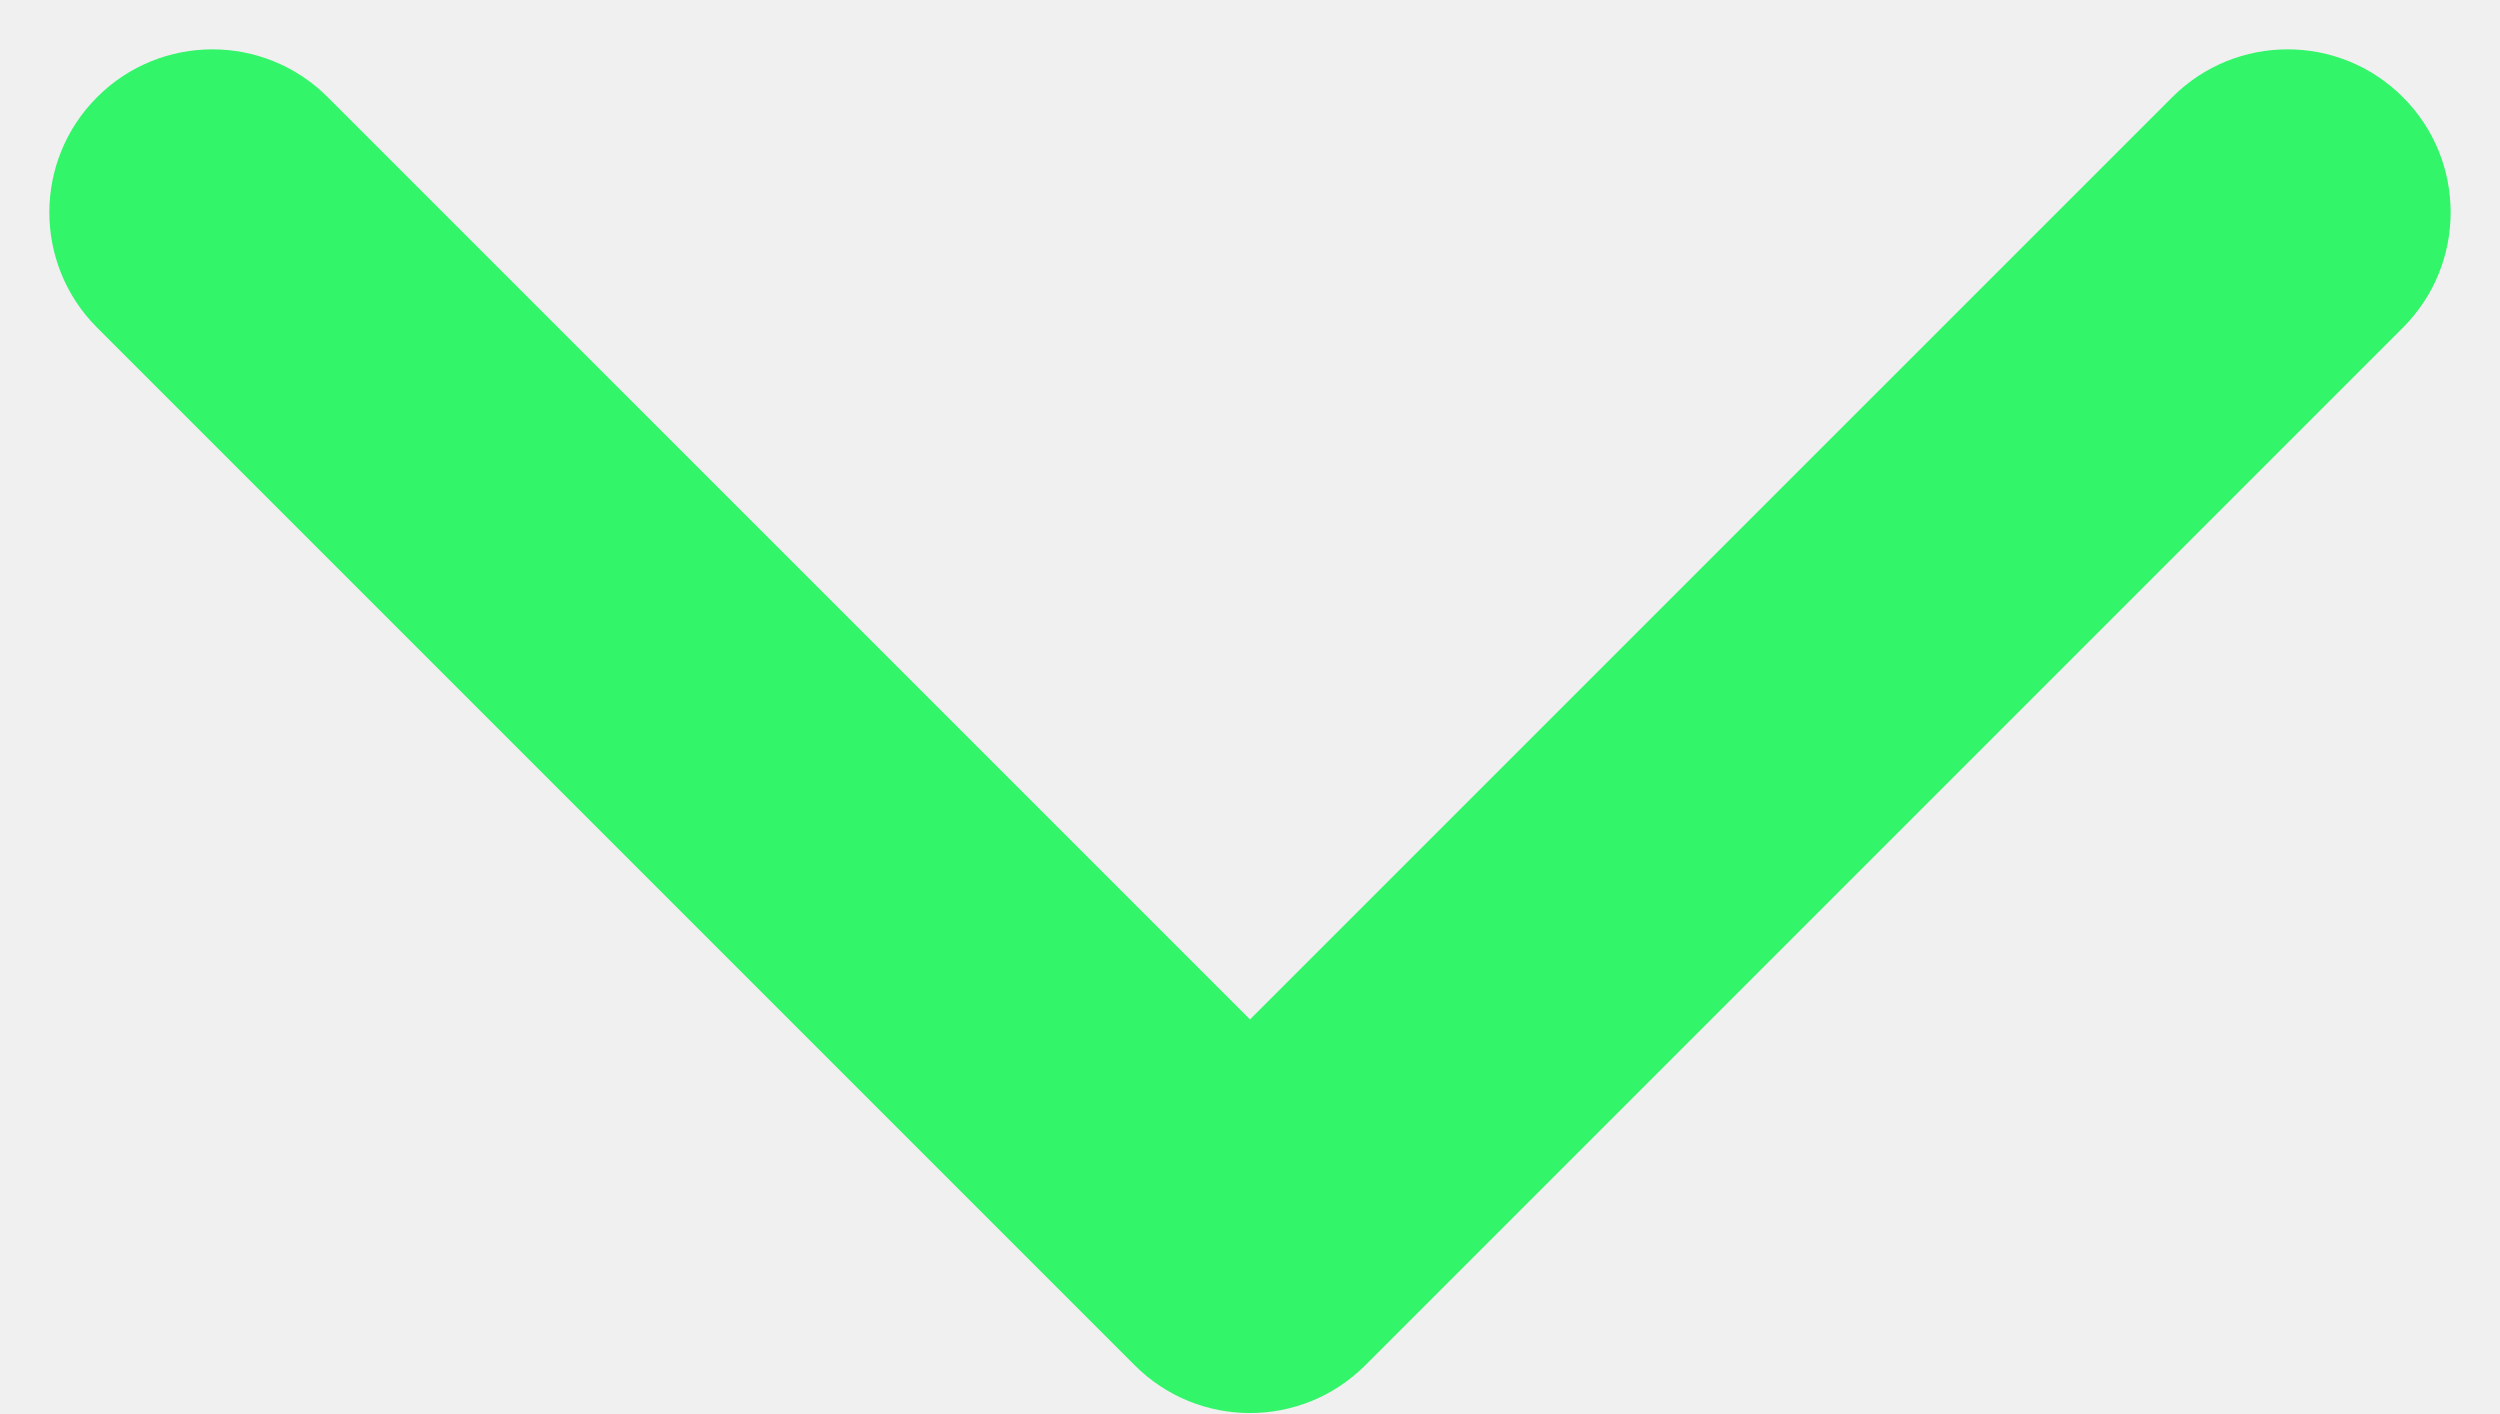
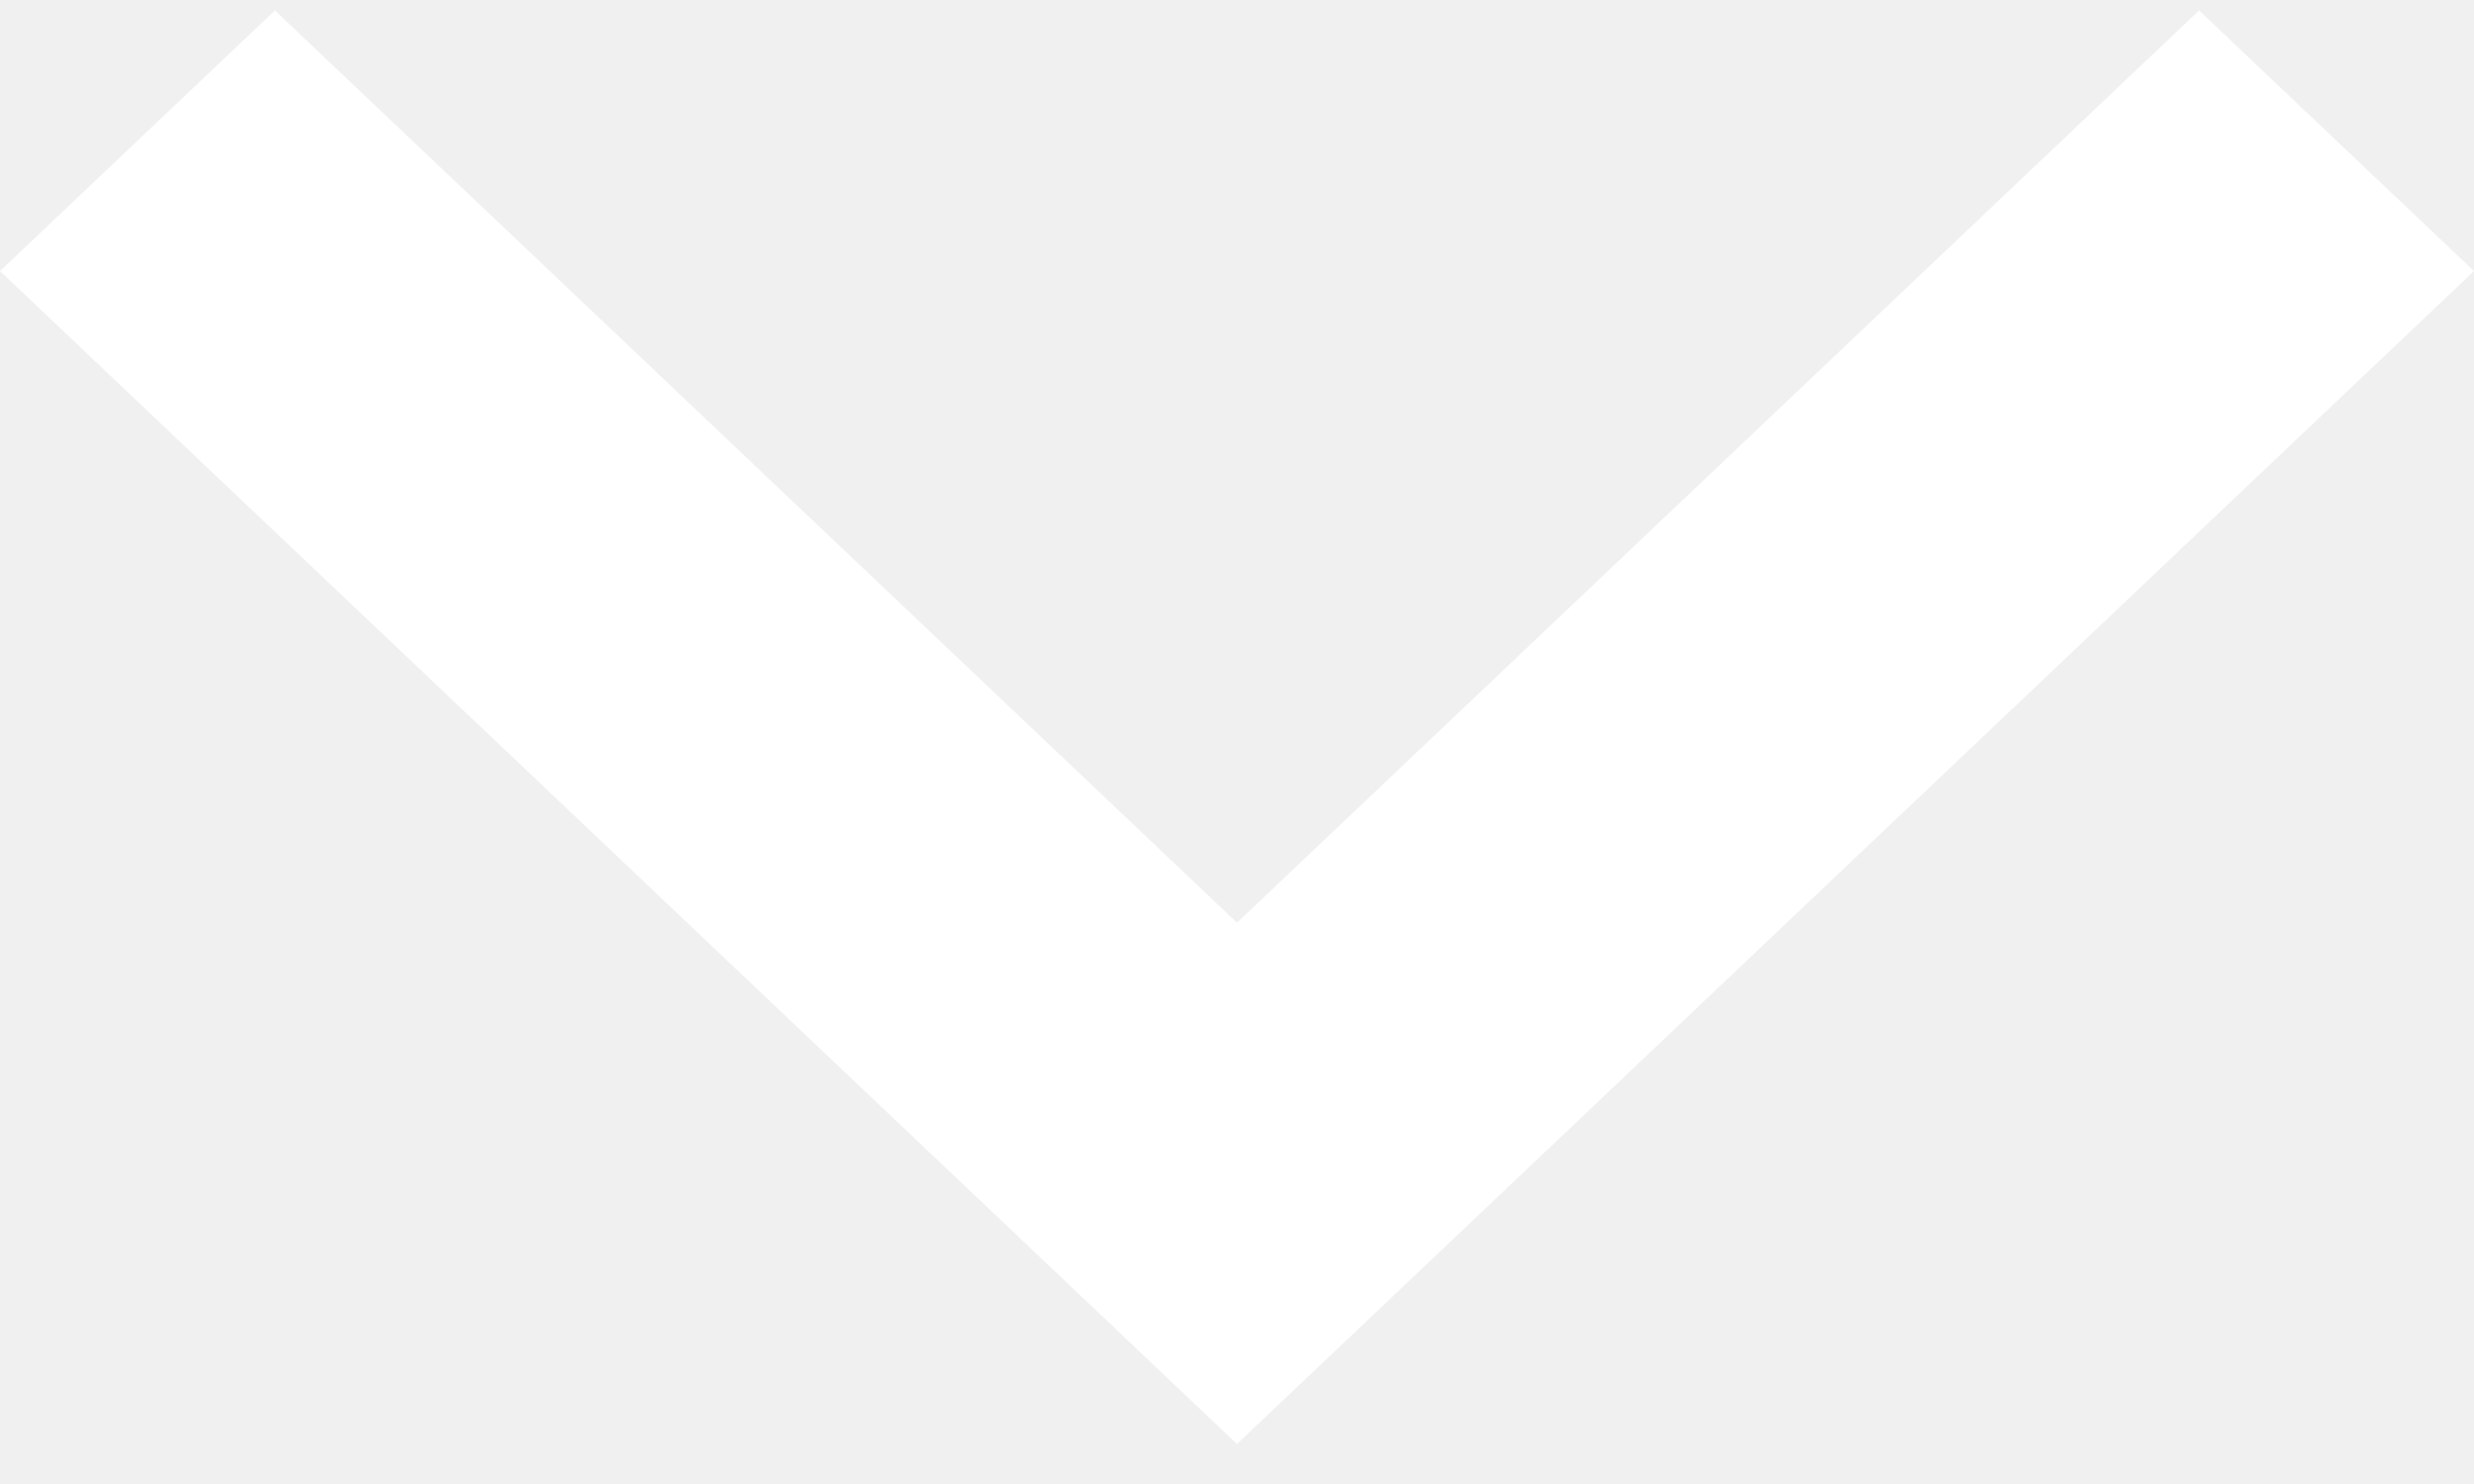
- <svg xmlns="http://www.w3.org/2000/svg" width="46" height="26" viewBox="0 0 46 26" fill="none">
-   <path d="M20.879 25.121C22.05 26.293 23.95 26.293 25.121 25.121L44.213 6.029C45.385 4.858 45.385 2.958 44.213 1.787C43.042 0.615 41.142 0.615 39.971 1.787L23 18.757L6.029 1.787C4.858 0.615 2.958 0.615 1.787 1.787C0.615 2.958 0.615 4.858 1.787 6.029L20.879 25.121ZM20 22V23H26V22H20Z" fill="#33F569" />
+ <svg xmlns="http://www.w3.org/2000/svg" width="50" height="30" viewBox="0 0 50 30" fill="none">
+   <path d="M25 18.653L44.444 0.211L50 5.48L25 29.192L0 5.48L5.556 0.211L25 18.653Z" fill="white" />
</svg>
